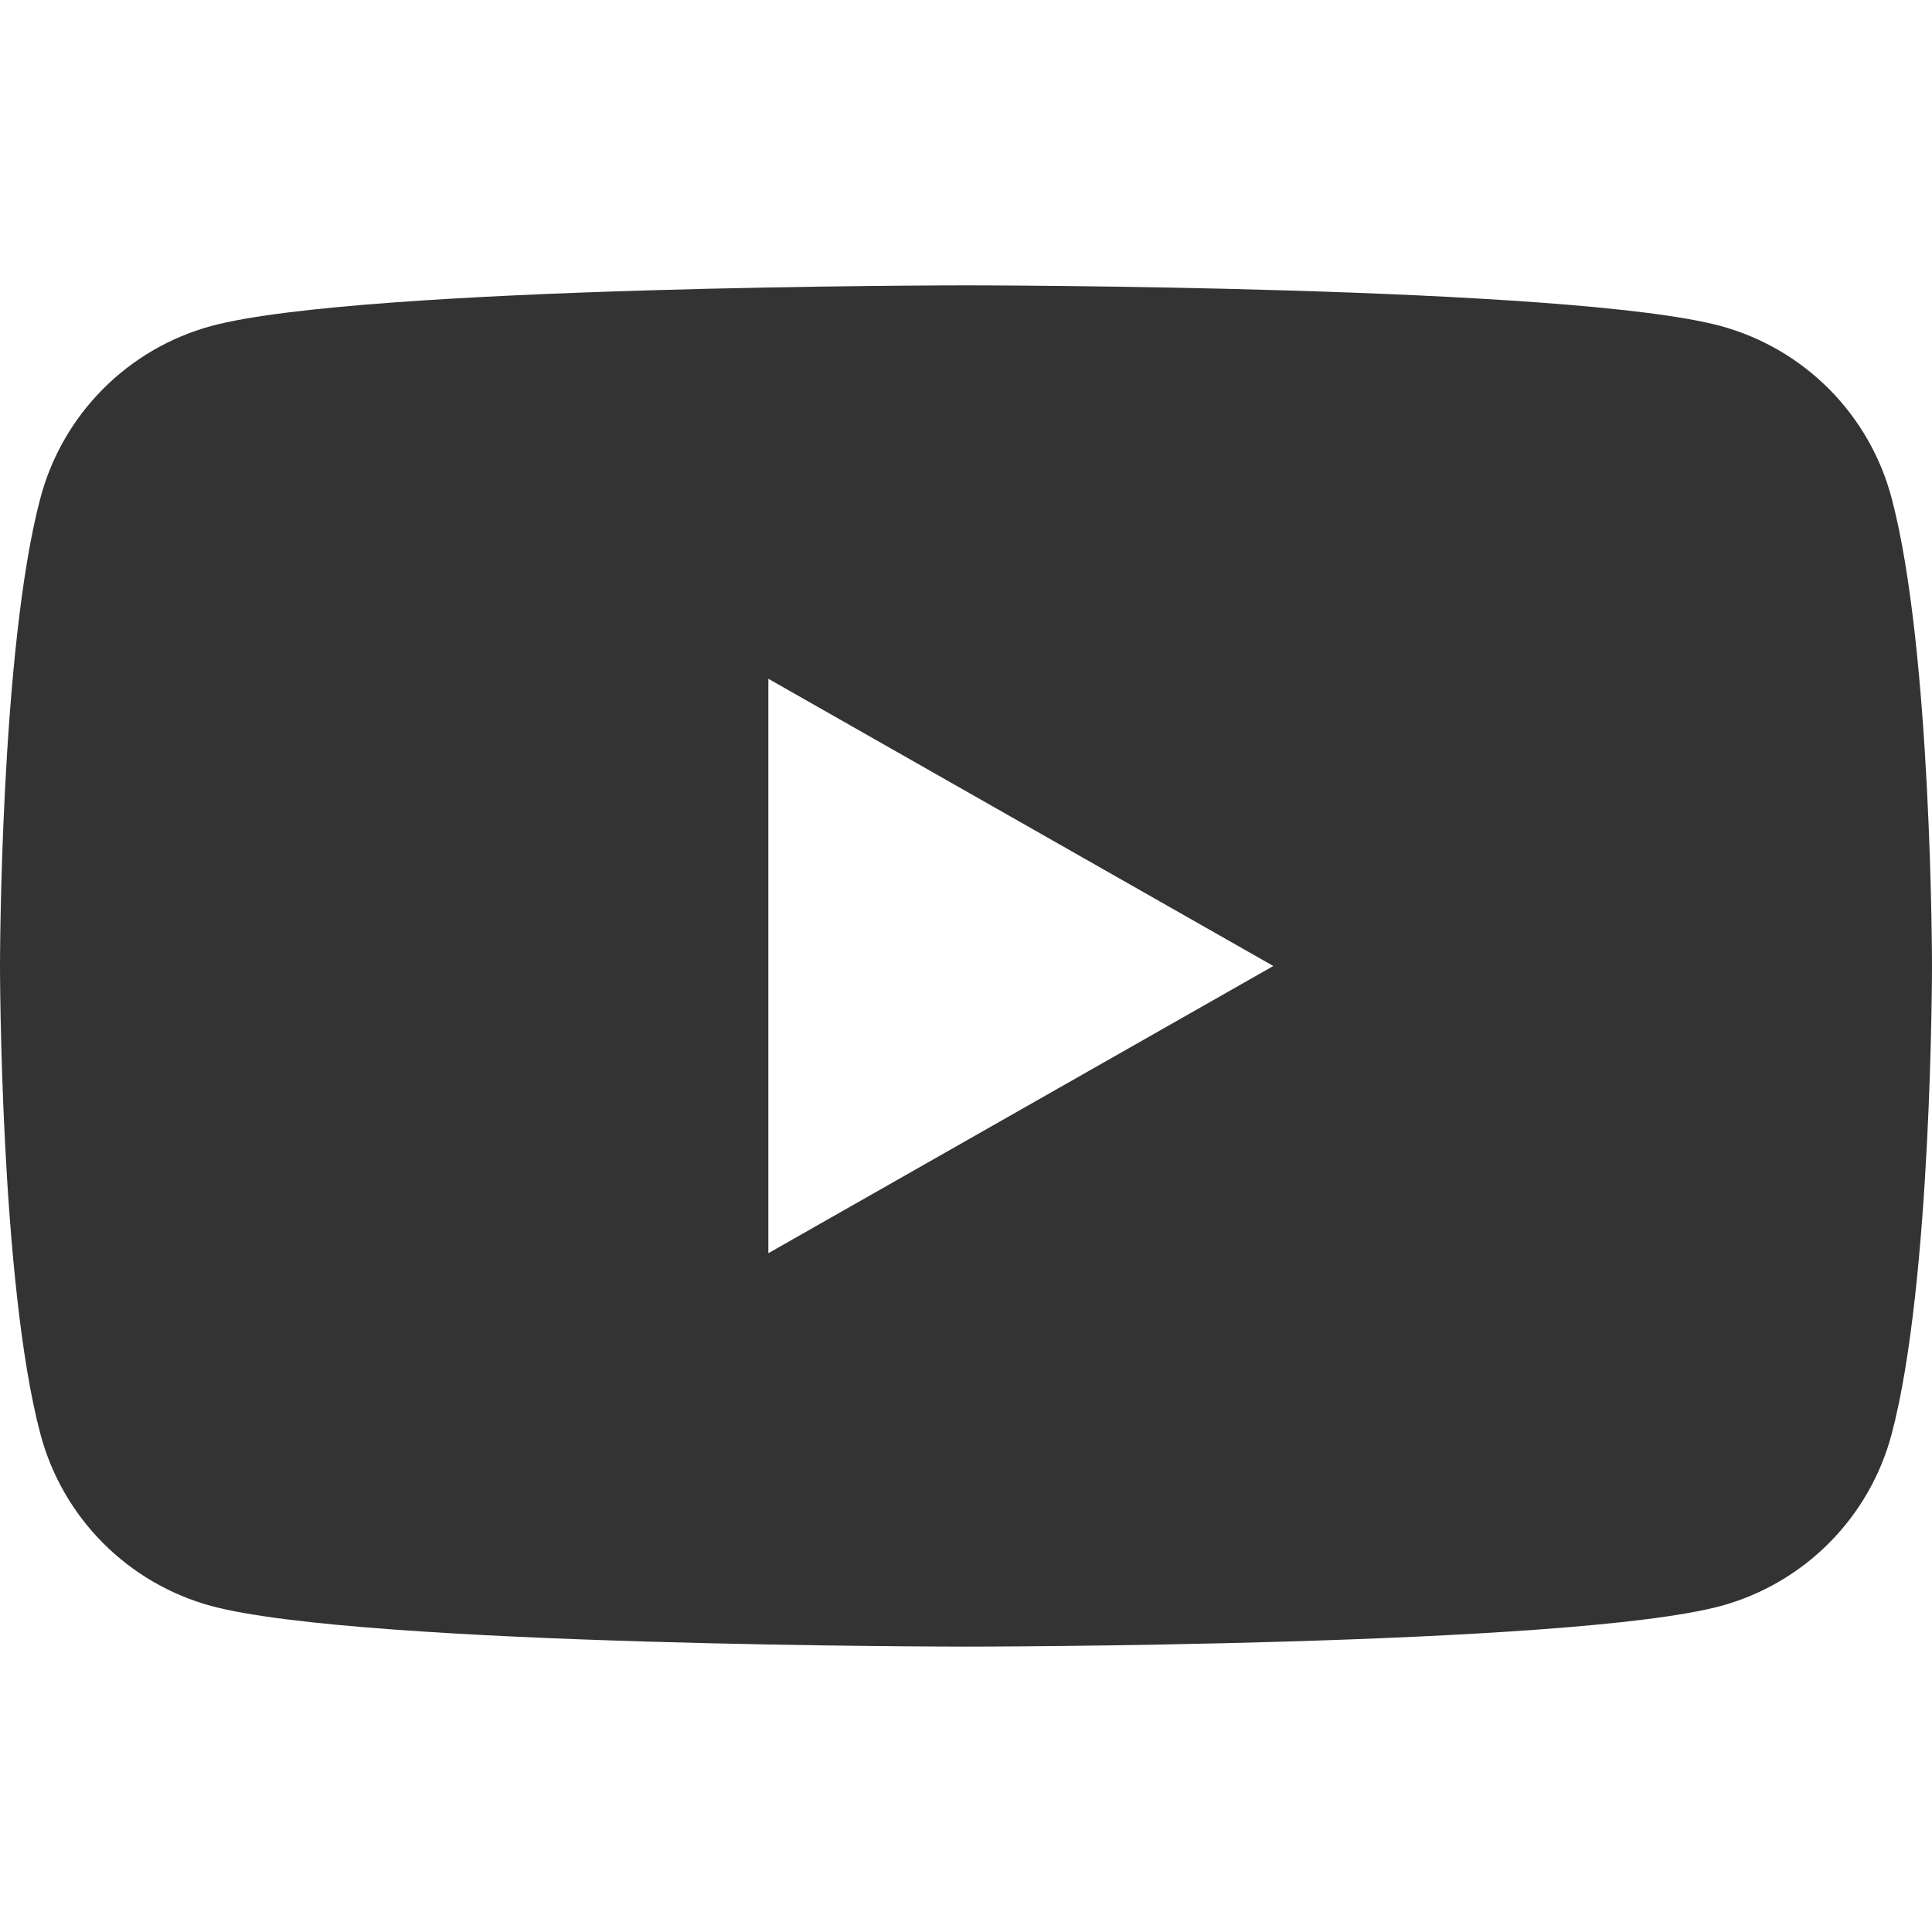
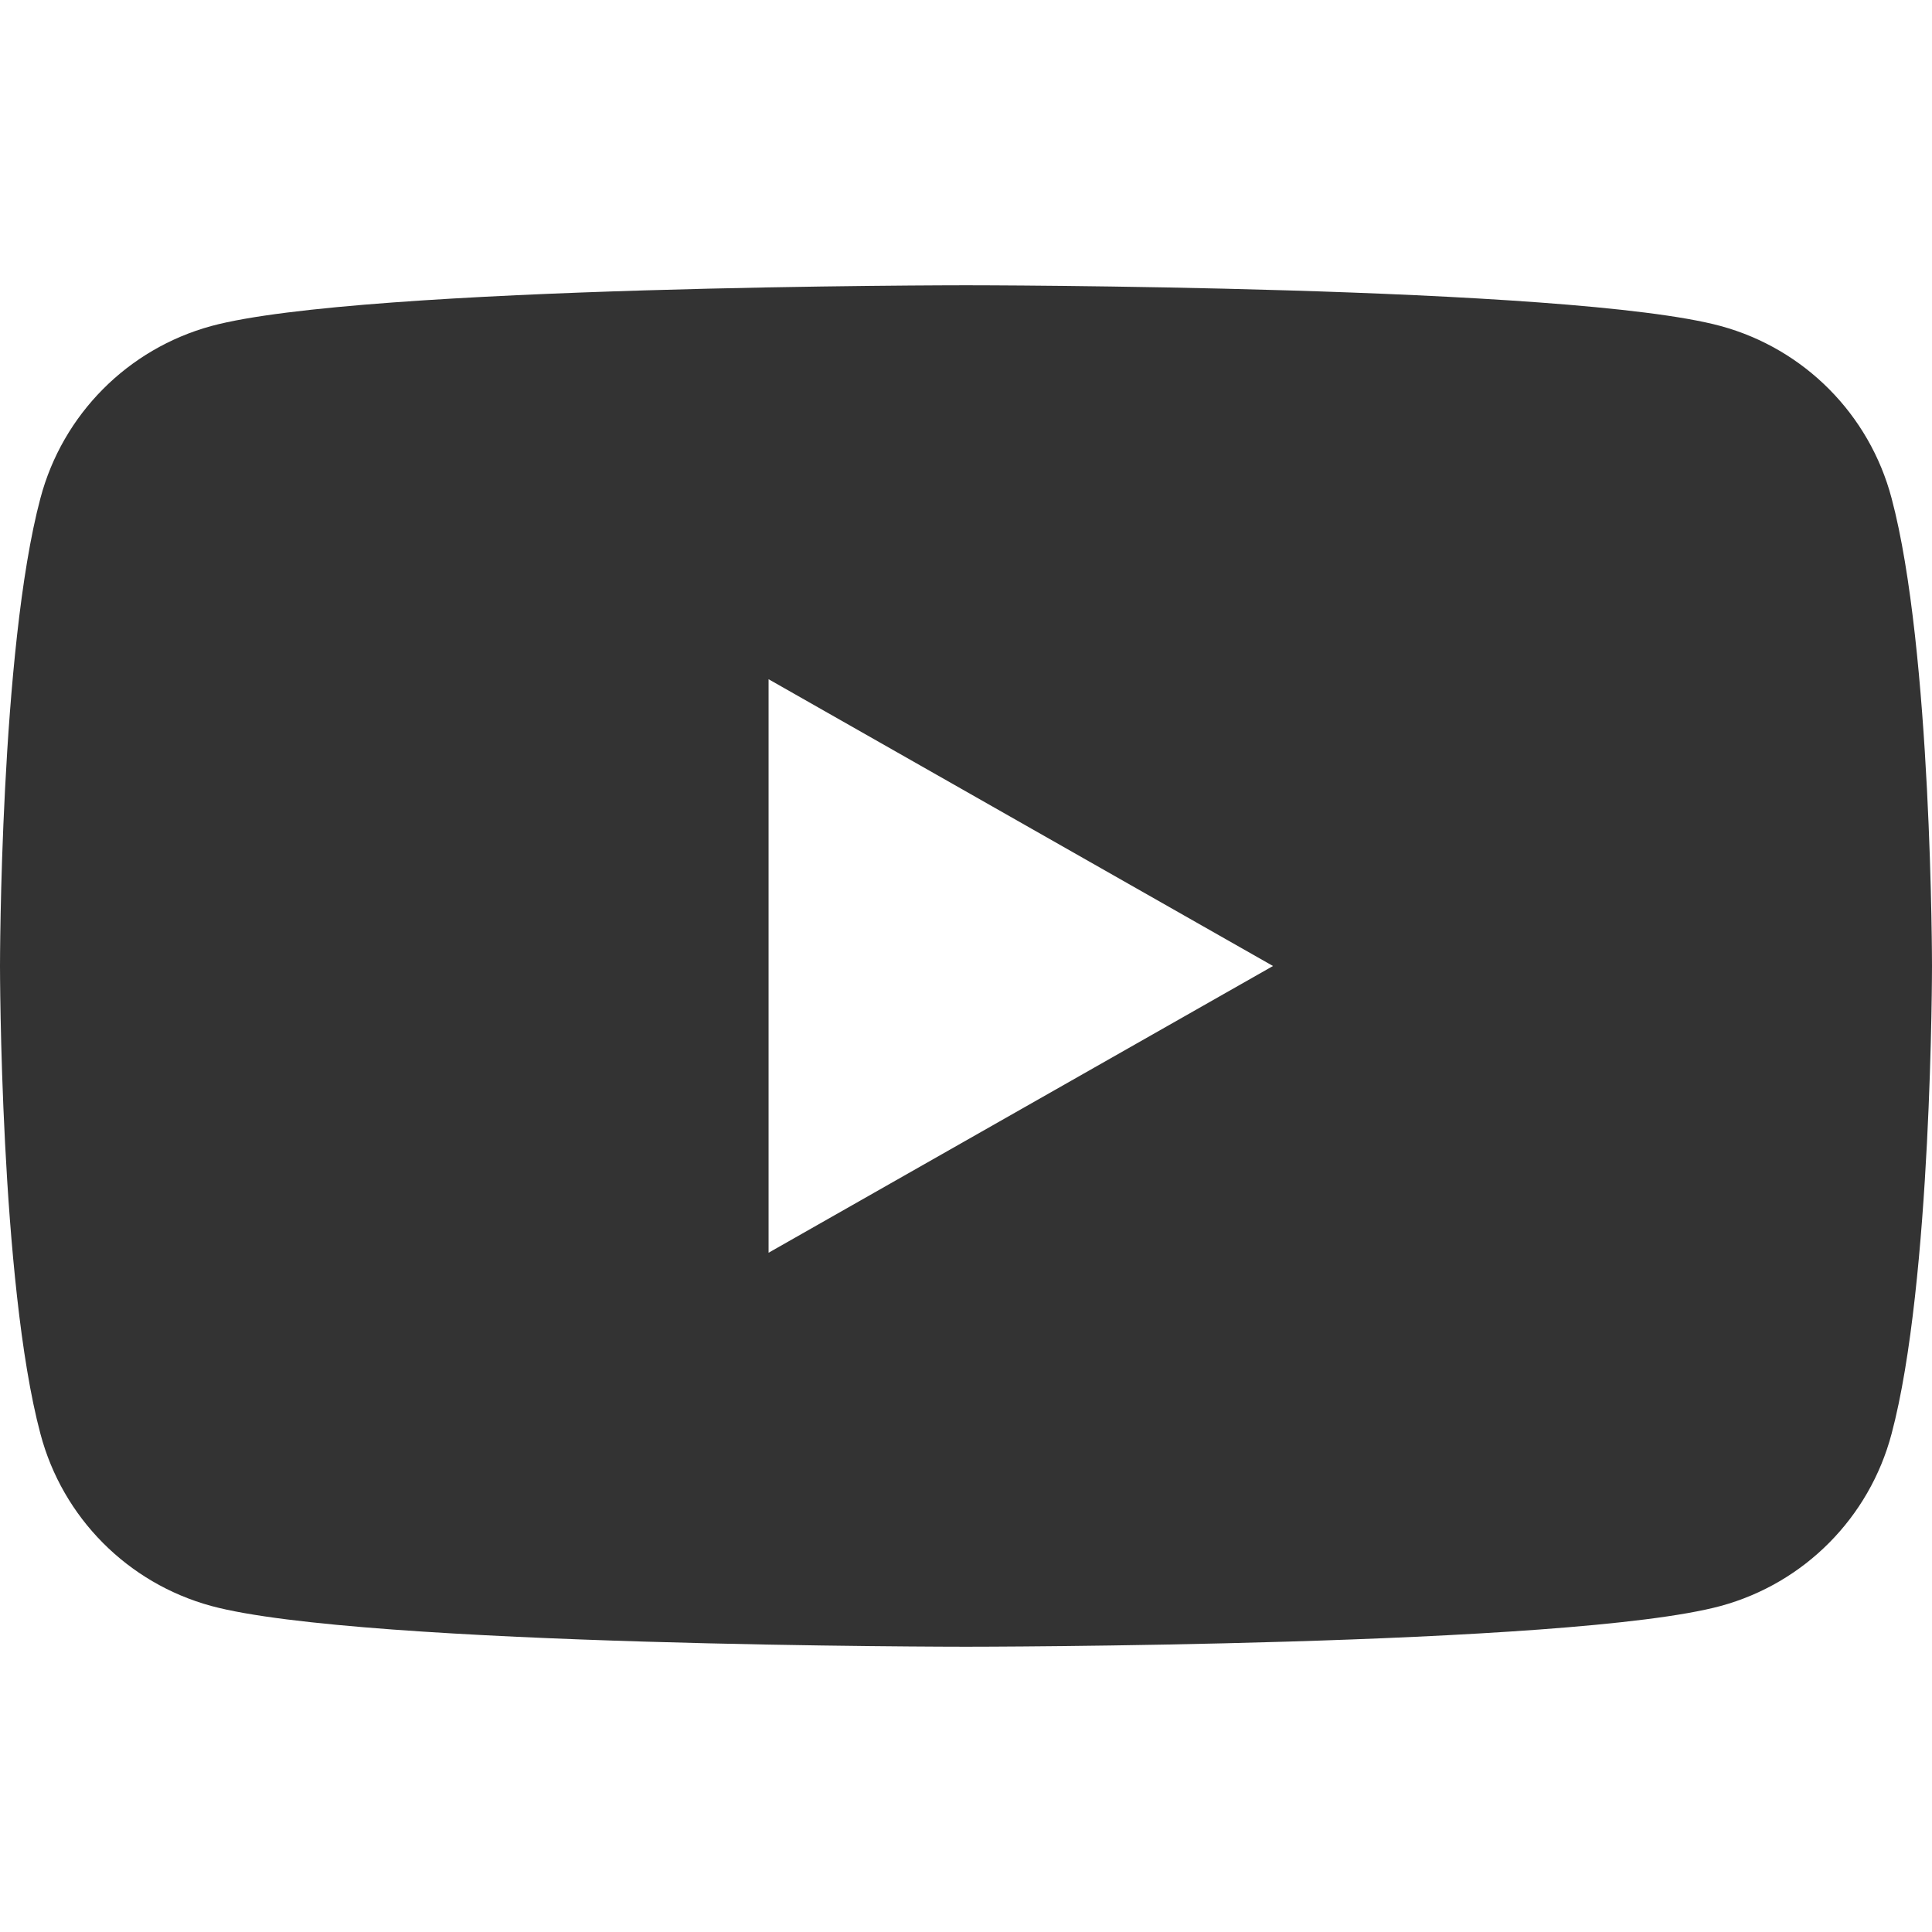
- <svg xmlns="http://www.w3.org/2000/svg" width="64" height="64" viewBox="0 0 64 64" fill="none">
-   <path d="M62.661 16.496C62.3 15.134 61.587 13.891 60.594 12.891C59.6 11.892 58.362 11.17 57.003 10.8C52.013 9.453 32 9.453 32 9.453C32 9.453 11.987 9.453 6.995 10.8C5.636 11.171 4.398 11.892 3.406 12.892C2.413 13.892 1.7 15.134 1.339 16.496C0 21.52 0 32 0 32C0 32 0 42.48 1.339 47.504C1.7 48.866 2.413 50.109 3.406 51.108C4.399 52.108 5.638 52.829 6.997 53.2C11.987 54.546 32 54.546 32 54.546C32 54.546 52.013 54.546 57.005 53.2C58.365 52.83 59.603 52.108 60.596 51.109C61.59 50.109 62.303 48.866 62.664 47.504C64 42.48 64 32 64 32C64 32 64 21.52 62.661 16.496ZM25.453 41.514V22.485L42.181 32L25.453 41.514Z" fill="#333333" />
+ <svg xmlns="http://www.w3.org/2000/svg" fill="none" viewBox="0 0 64 64">
+   <path fill="#333" d="M62.66 16.5A8.04 8.04 0 0057 10.8c-4.99-1.35-25-1.35-25-1.35s-20.01 0-25 1.35a8.05 8.05 0 00-5.66 5.7C0 21.52 0 32 0 32s0 10.48 1.34 15.5A8.04 8.04 0 007 53.2c4.99 1.35 25 1.35 25 1.35s20.01 0 25-1.35a8.04 8.04 0 005.66-5.7C64 42.48 64 32 64 32s0-10.48-1.34-15.5zM25.46 41.5V22.5L42.17 32l-16.73 9.51z" />
</svg>
